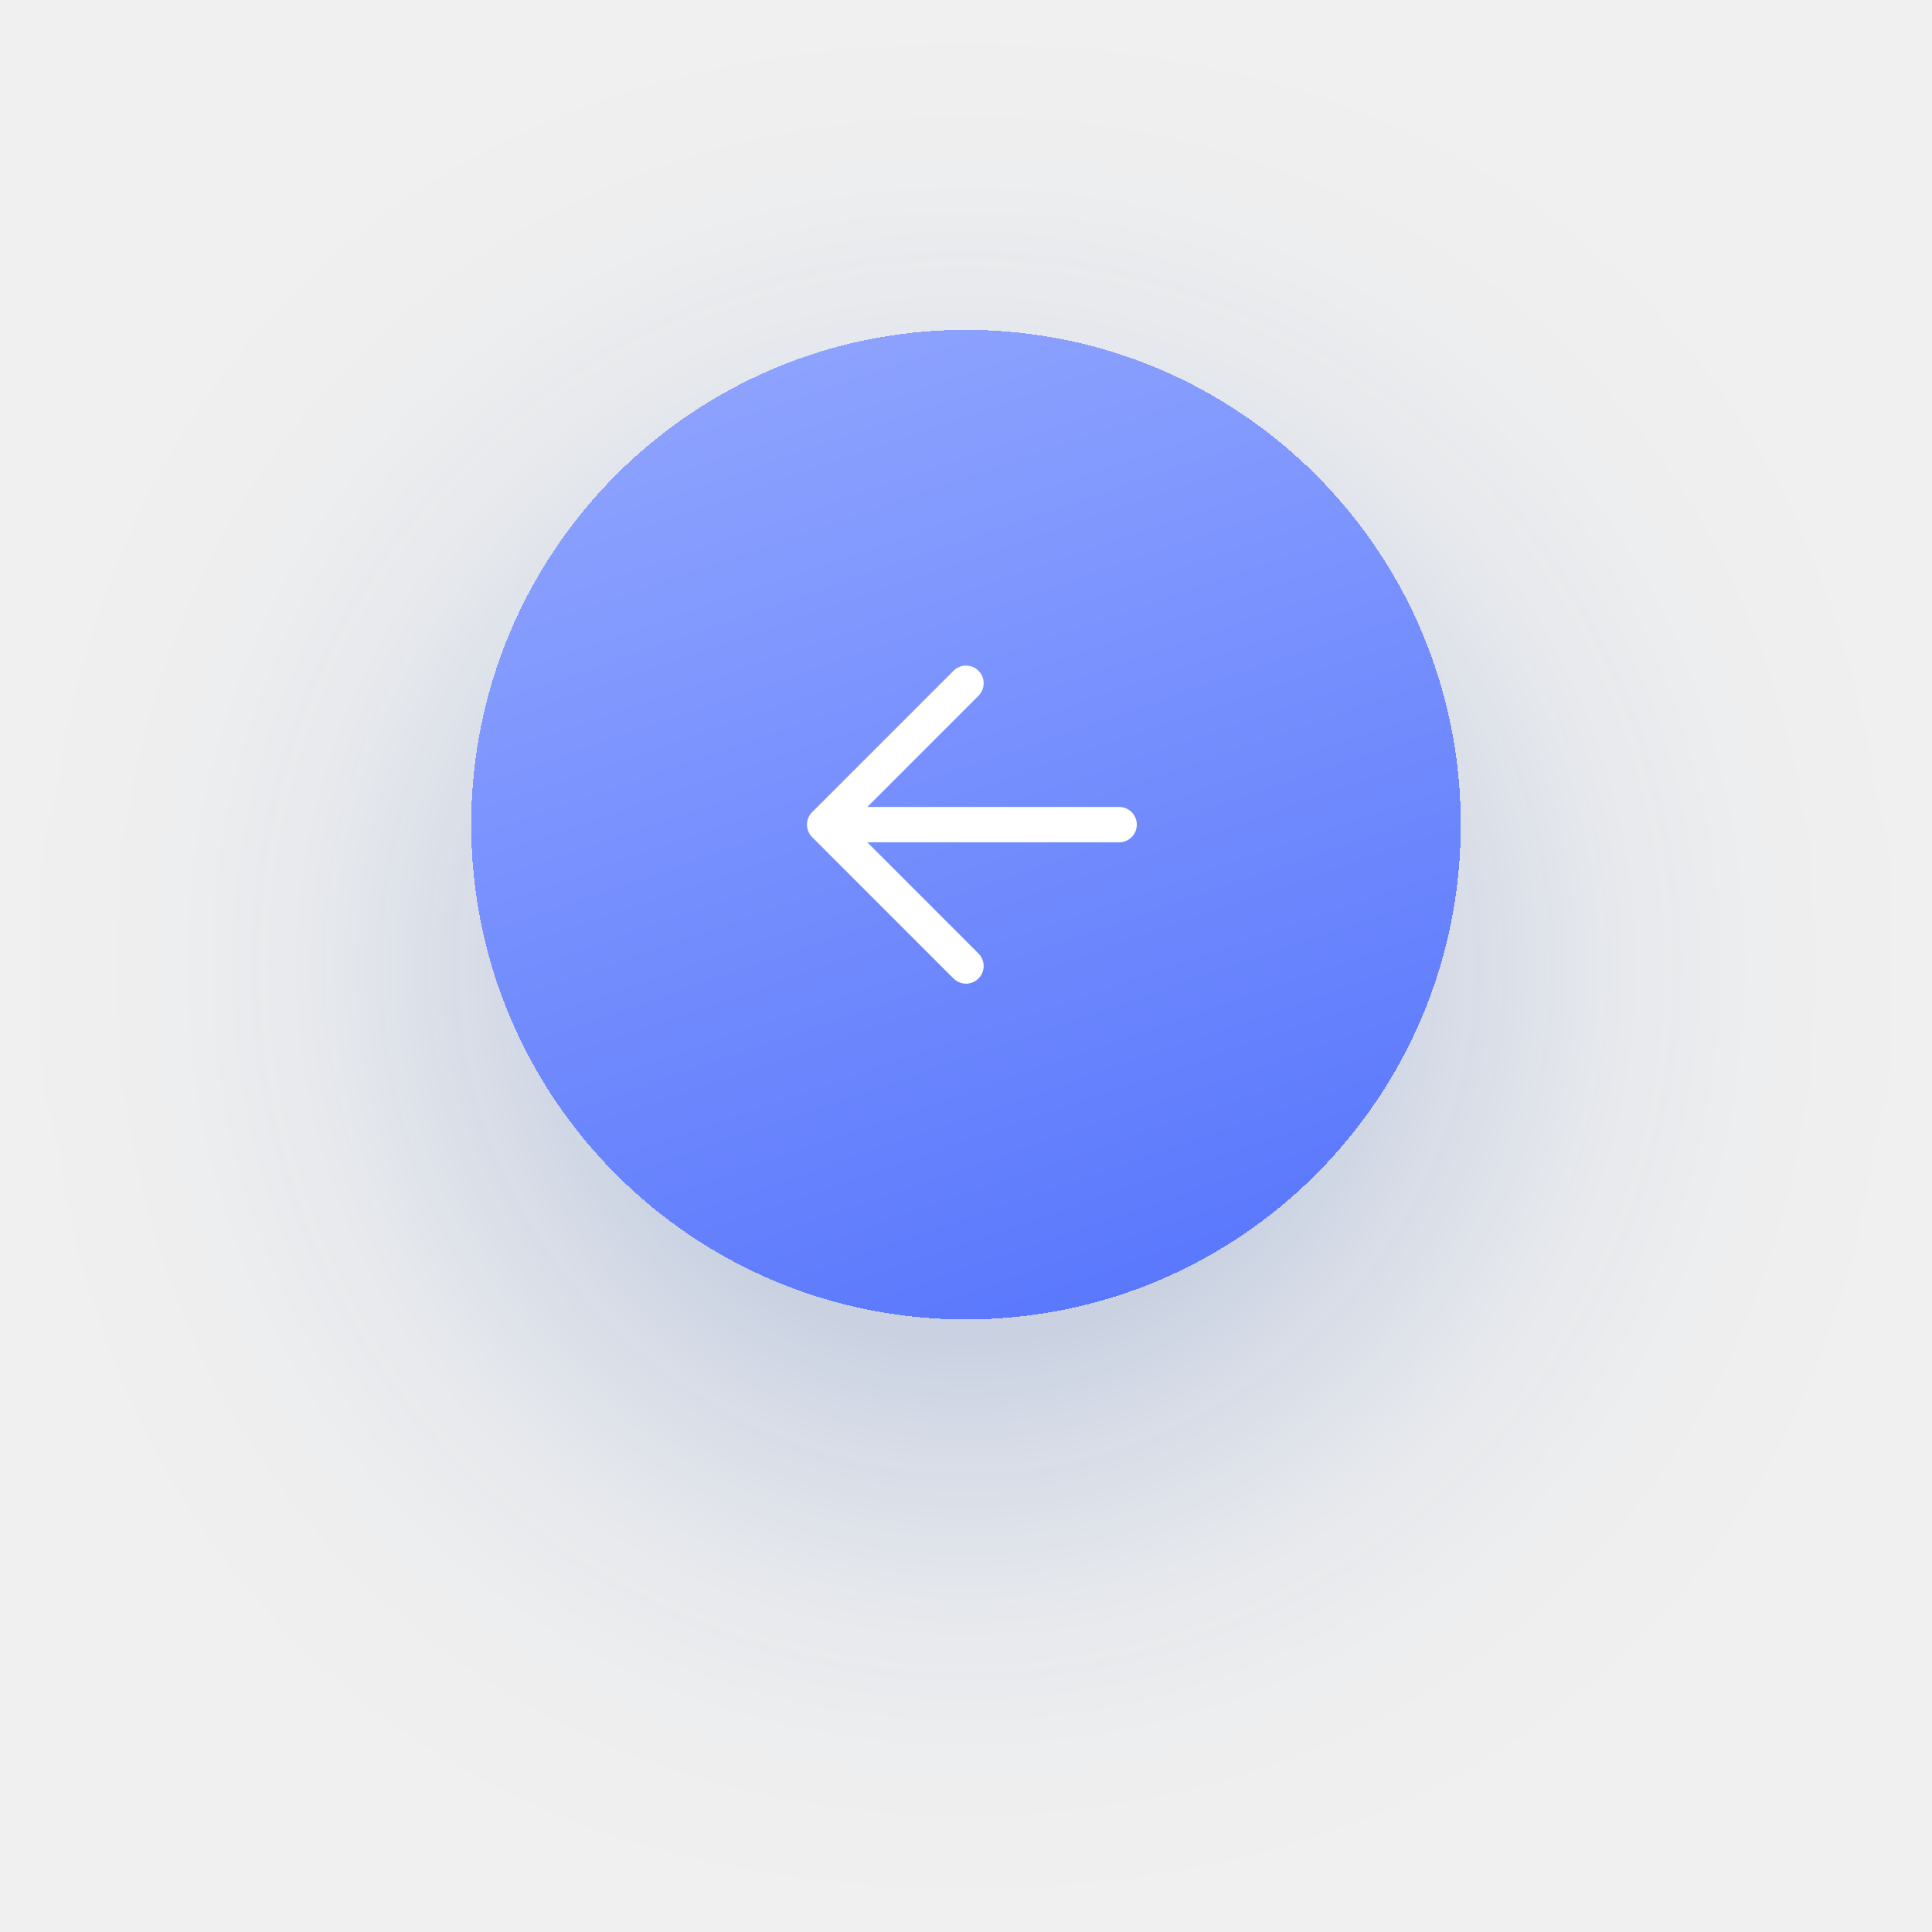
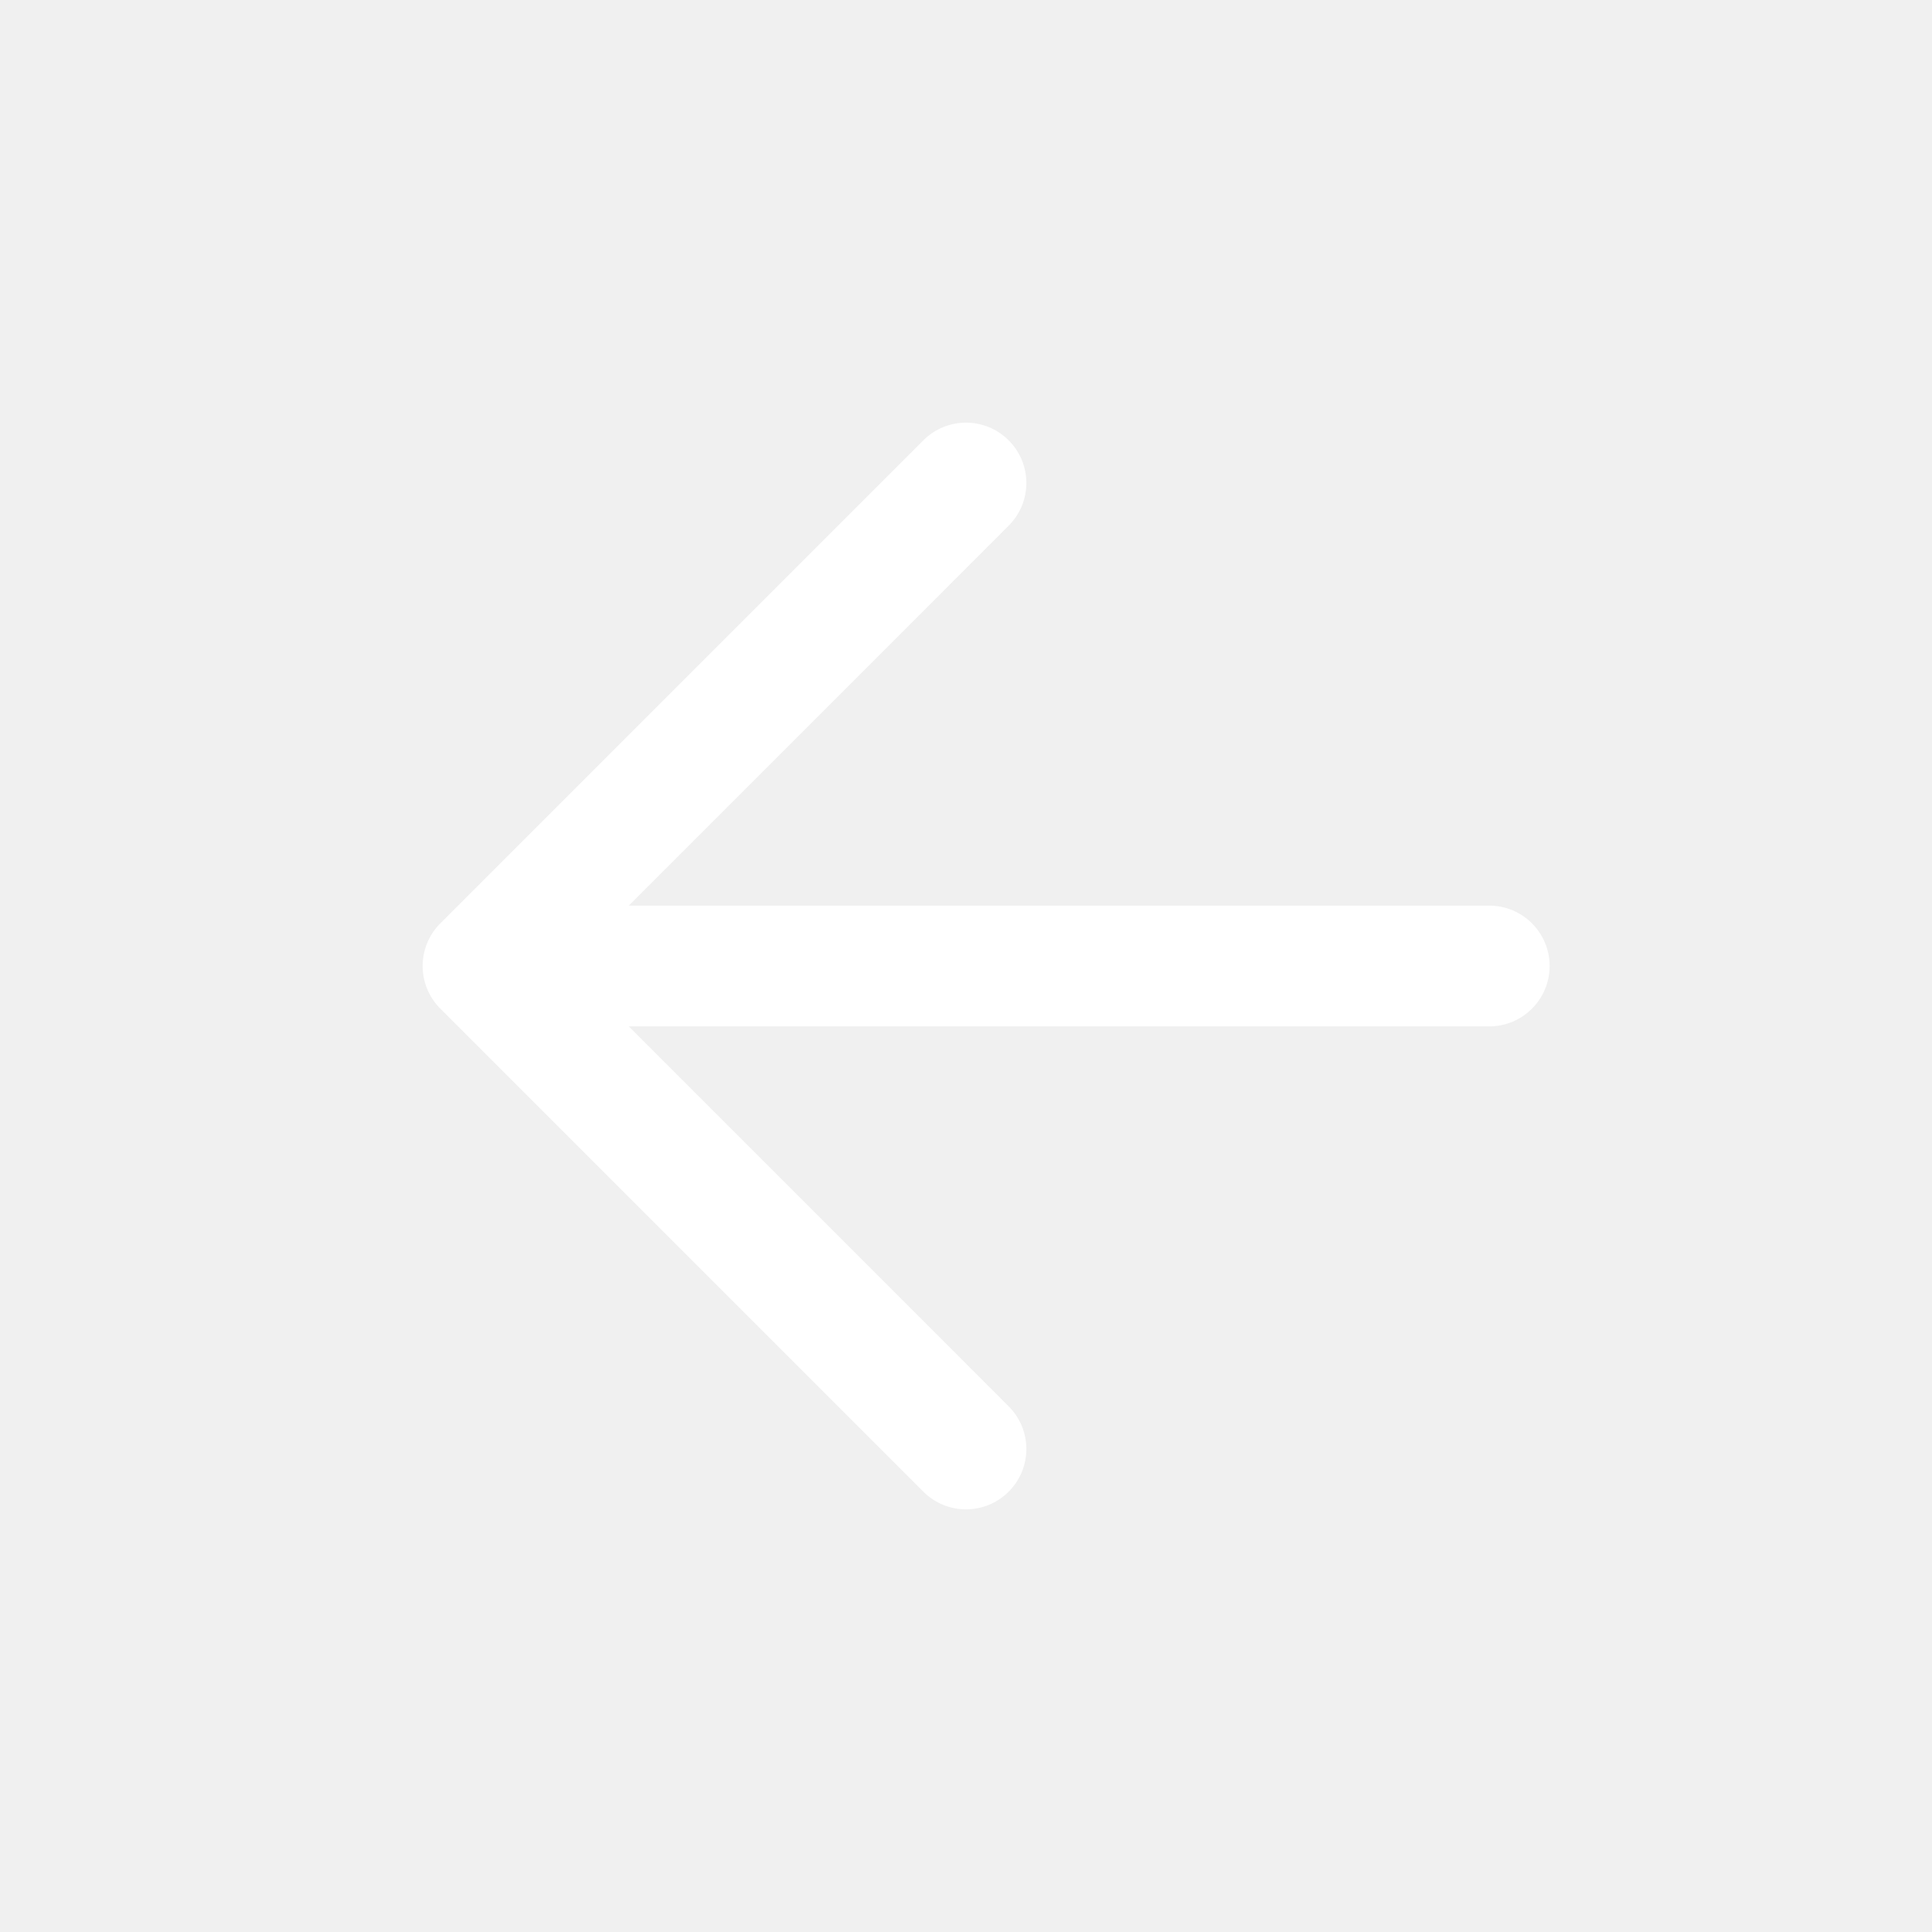
- <svg xmlns="http://www.w3.org/2000/svg" width="82" height="82" viewBox="0 0 82 82" fill="none">
-   <g filter="url(#filter0_d_1735_6447)">
-     <rect x="20" y="14" width="42" height="42" rx="21" fill="url(#paint0_linear_1735_6447)" shape-rendering="crispEdges" />
-     <g clip-path="url(#clip0_1735_6447)">
-       <path fill-rule="evenodd" clip-rule="evenodd" d="M41.53 28.47C41.823 28.763 41.823 29.237 41.53 29.53L36.811 34.25H47.5C47.914 34.25 48.25 34.586 48.25 35C48.25 35.414 47.914 35.75 47.5 35.75H36.811L41.53 40.47C41.823 40.763 41.823 41.237 41.53 41.53C41.237 41.823 40.763 41.823 40.47 41.53L34.47 35.53C34.177 35.237 34.177 34.763 34.47 34.47L40.47 28.47C40.763 28.177 41.237 28.177 41.53 28.47Z" fill="white" />
-     </g>
-   </g>
-   <defs>
-     <filter id="filter0_d_1735_6447" x="0" y="0" width="82" height="82" filterUnits="userSpaceOnUse" color-interpolation-filters="sRGB">
-       <feFlood flood-opacity="0" result="BackgroundImageFix" />
-       <feColorMatrix in="SourceAlpha" type="matrix" values="0 0 0 0 0 0 0 0 0 0 0 0 0 0 0 0 0 0 127 0" result="hardAlpha" />
-       <feOffset dy="6" />
-       <feGaussianBlur stdDeviation="10" />
-       <feComposite in2="hardAlpha" operator="out" />
-       <feColorMatrix type="matrix" values="0 0 0 0 0.02 0 0 0 0 0.216 0 0 0 0 0.612 0 0 0 0.25 0" />
-       <feBlend mode="normal" in2="BackgroundImageFix" result="effect1_dropShadow_1735_6447" />
-       <feBlend mode="normal" in="SourceGraphic" in2="effect1_dropShadow_1735_6447" result="shape" />
-     </filter>
-     <linearGradient id="paint0_linear_1735_6447" x1="41.273" y1="2.128" x2="61.572" y2="61.118" gradientUnits="userSpaceOnUse">
-       <stop stop-color="#01F2CF" />
-       <stop offset="0" stop-color="#99ACFF" />
-       <stop offset="1" stop-color="#4E6EFC" />
-     </linearGradient>
-     <clipPath id="clip0_1735_6447">
-       <rect width="24" height="24" fill="white" transform="translate(29 23)" />
-     </clipPath>
-   </defs>
+ <svg xmlns="http://www.w3.org/2000/svg" width="24" height="24" viewBox="0 0 24 24" fill="none">
+   <path fill-rule="evenodd" clip-rule="evenodd" d="M12.53 5.47C12.823 5.763 12.823 6.237 12.53 6.53L7.811 11.25H18.5C18.914 11.25 19.25 11.586 19.25 12C19.25 12.414 18.914 12.75 18.5 12.75H7.811L12.53 17.47C12.823 17.763 12.823 18.237 12.53 18.53C12.237 18.823 11.763 18.823 11.47 18.53L5.47 12.53C5.177 12.237 5.177 11.763 5.47 11.47L11.47 5.47C11.763 5.177 12.237 5.177 12.53 5.47Z" fill="white" />
</svg>
